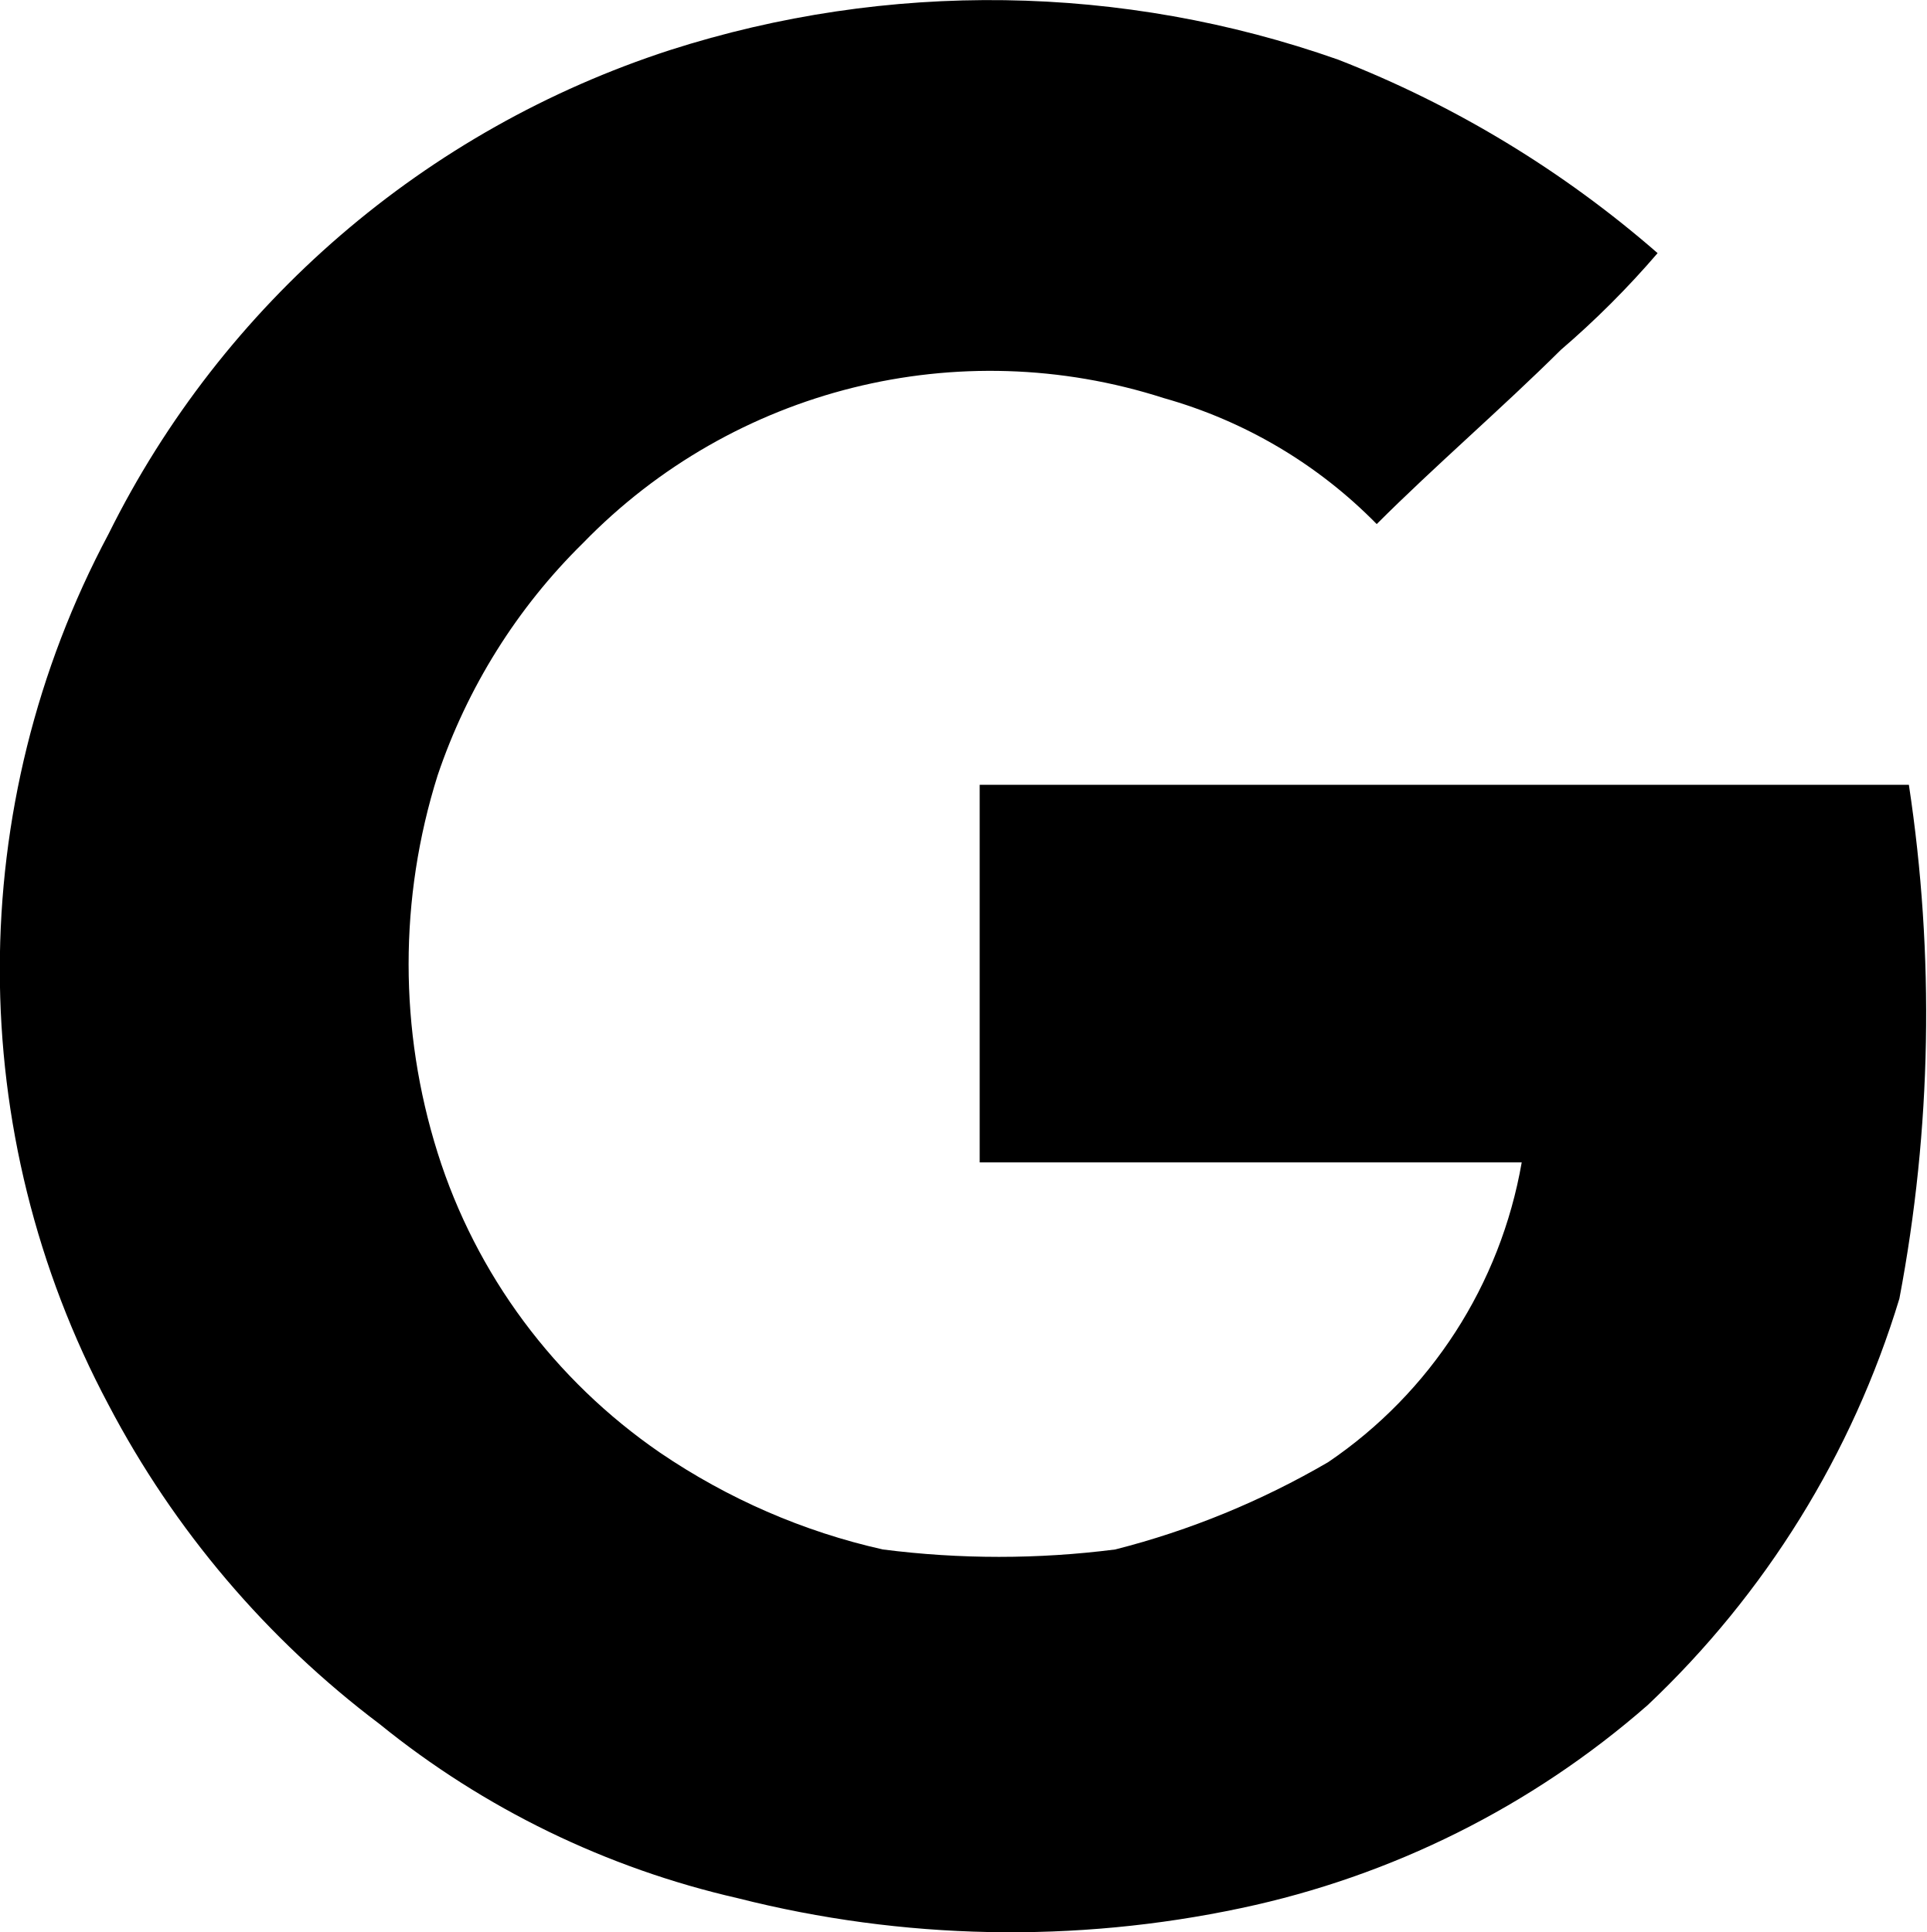
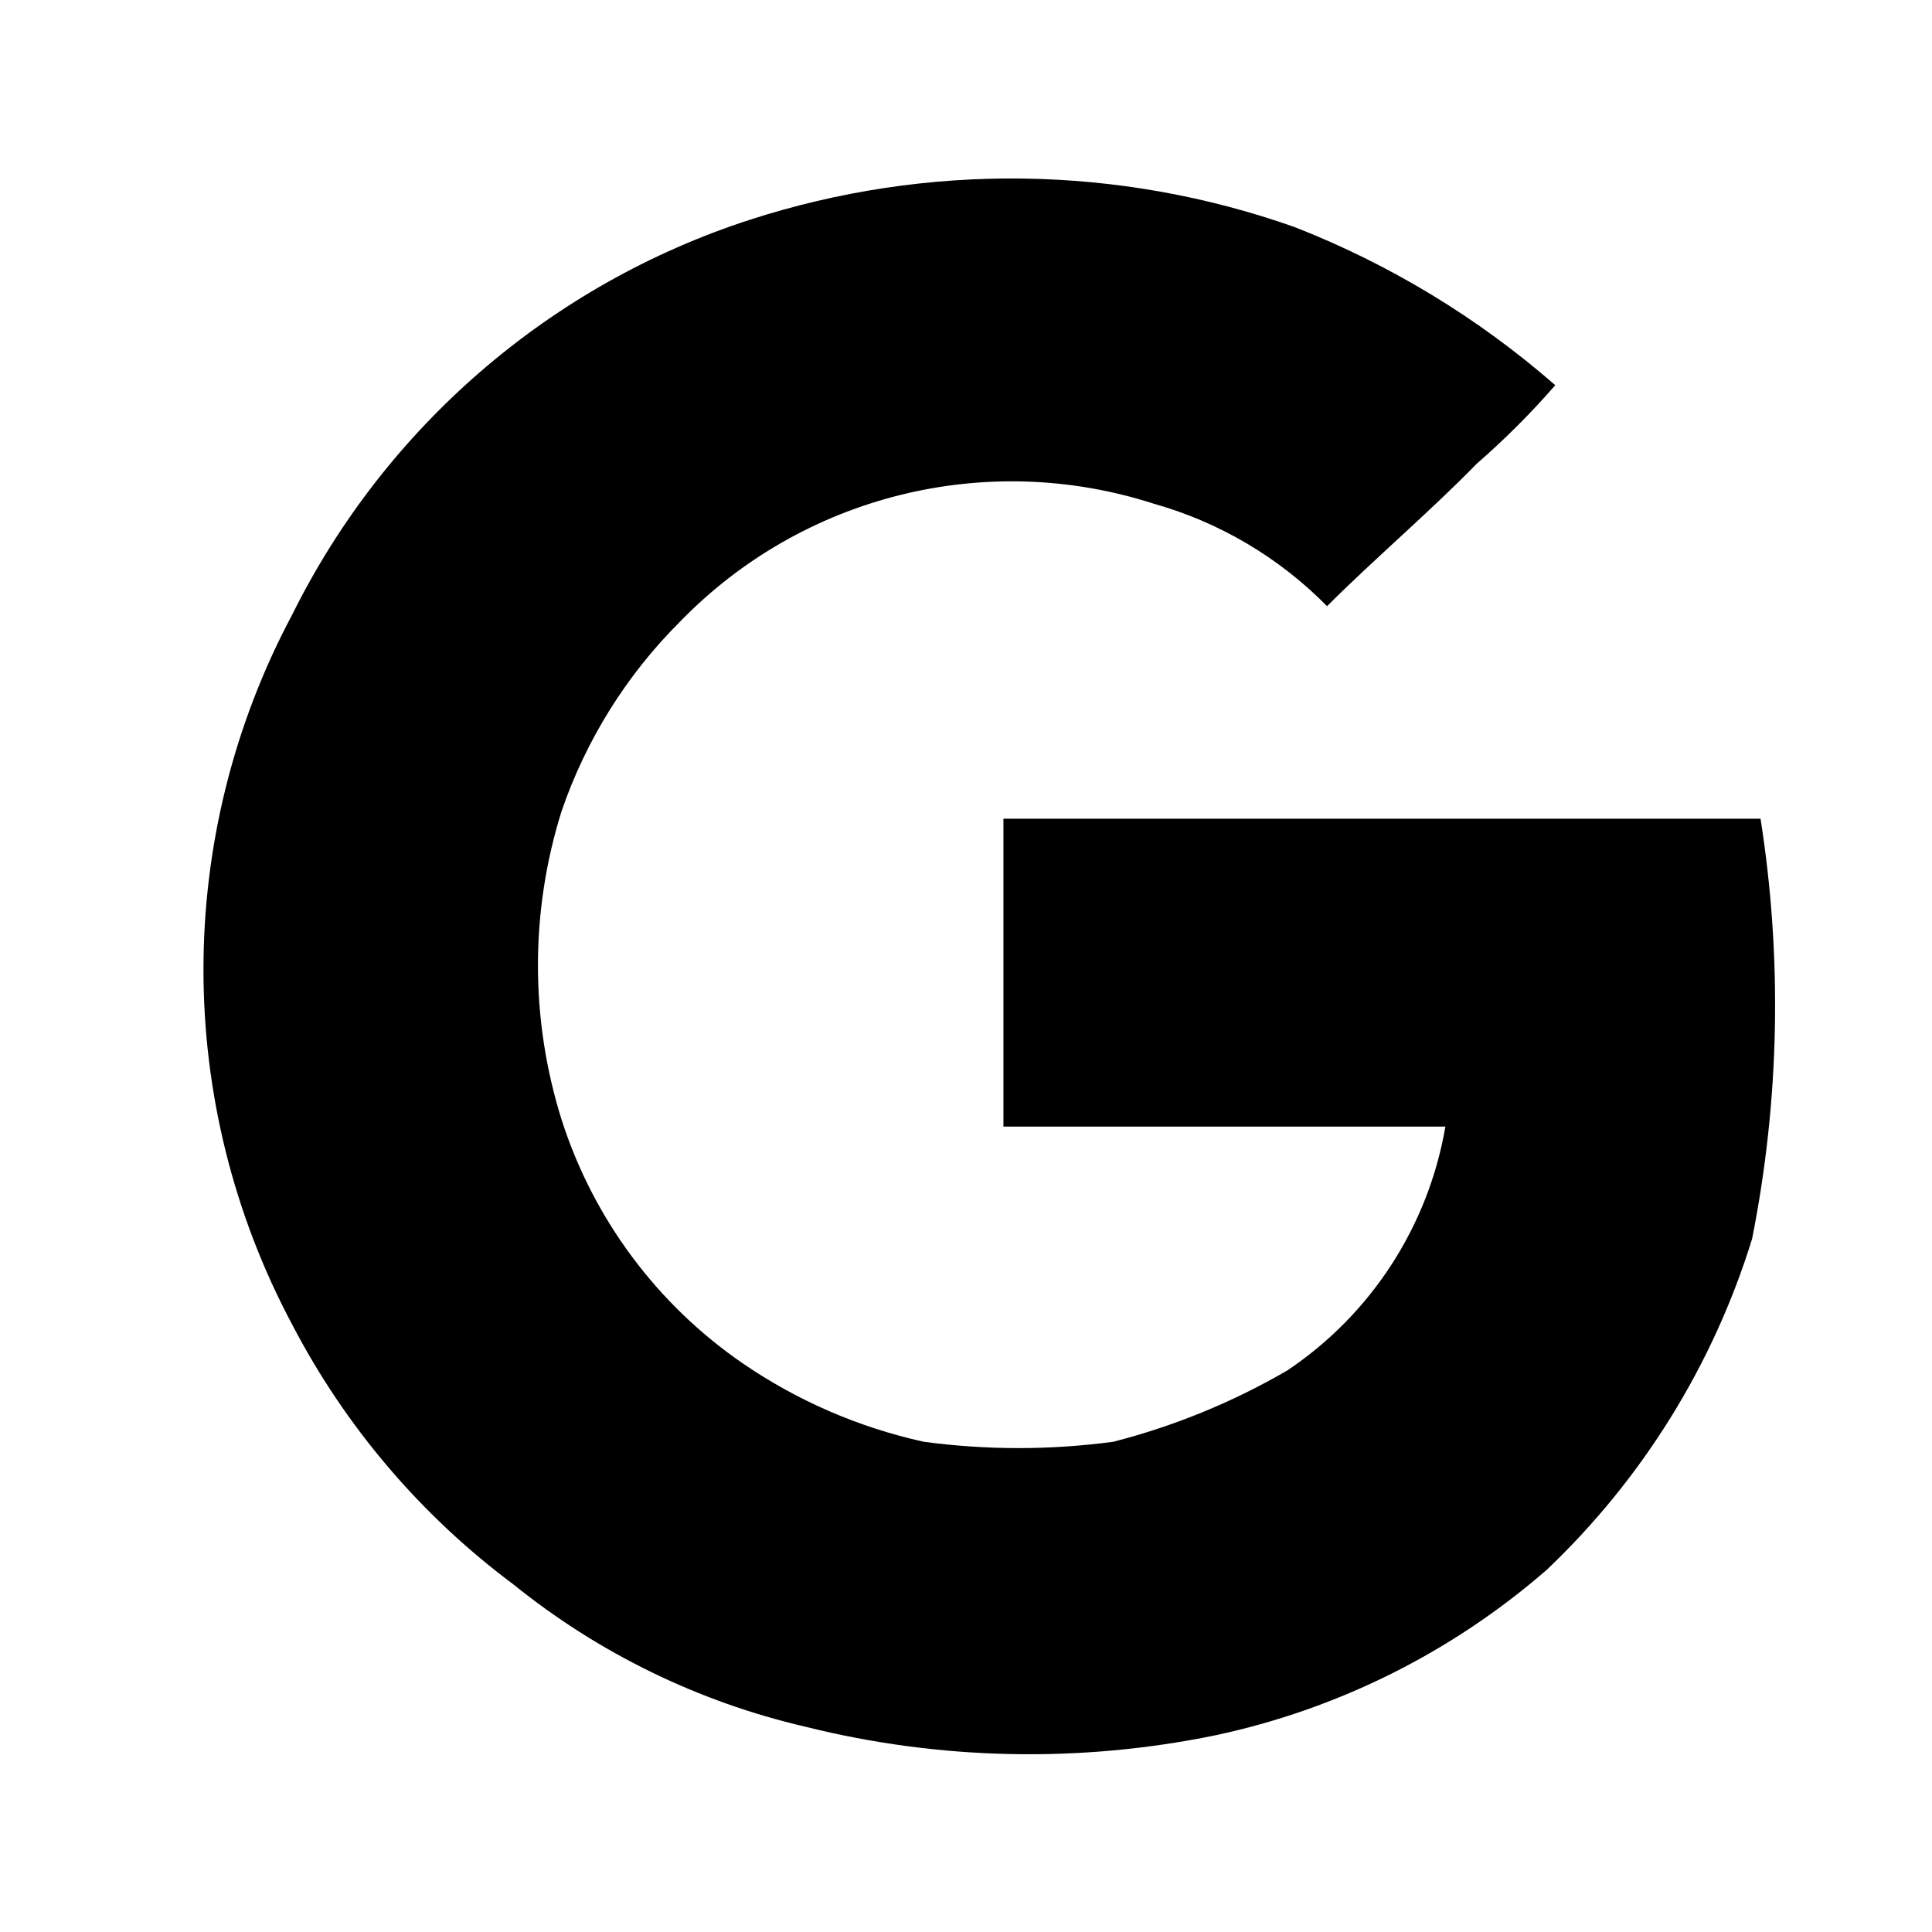
- <svg xmlns="http://www.w3.org/2000/svg" version="1.1" id="Layer_1" x="0px" y="0px" width="507.5px" height="509.1px" viewBox="52.3 141.5 507.5 509.1" enable-background="new 52.3 141.5 507.5 509.1" xml:space="preserve">
-   <g transform="translate(950 1130)">
-     <path d="M-394.8-781.7h-244.8v99.5h142.8c-5.6,32.2-24,60.7-51,79c-17.5,10.2-36.4,18-56.1,23c-20.3,2.6-40.9,2.6-61.2,0   c-21-4.7-40.9-13.4-58.7-25.5c-27.8-19.1-48.5-46.9-58.6-79c-10.2-32.4-10.2-67.1,0-99.5c7.8-23.1,20.9-44.1,38.3-61.2   c39.6-40.8,98.9-55.6,153-38.2c21.3,6,40.6,17.4,56.1,33.2c15.3-15.3,33.1-30.6,48.5-45.9c9.1-7.8,17.7-16.4,25.5-25.5   c-24.9-21.7-53.4-39-84.2-51c-56.8-20-118.6-20.9-176-2.5c-64.4,20.9-117.8,66.8-147.9,127.5c-38.2,71.7-38.2,157.8,0,229.5   c17.3,33,41.7,61.7,71.4,84.1c27.5,22.3,59.8,38,94.4,45.9c43.4,11,88.8,11.9,132.6,2.6c39.7-8.4,76.6-26.8,107.1-53.5   c31-29.3,53.9-66.2,66.3-107.1C-388.8-691.1-388-736.8-394.8-781.7z" />
-   </g>
+ <svg xmlns="http://www.w3.org/2000/svg" viewBox="0 0 160 160">
+   <path d="M145.8,67.8H83.1V93.3h36.6a30.5,30.5,0,0,1-13.1,20.2,56.7,56.7,0,0,1-14.4,5.9,58.951,58.951,0,0,1-15.7,0,42.79,42.79,0,0,1-15-6.5,38.861,38.861,0,0,1-15-20.2,42.658,42.658,0,0,1,0-25.5,40.873,40.873,0,0,1,9.8-15.7,38.276,38.276,0,0,1,39.2-9.8,32.516,32.516,0,0,1,14.4,8.5c3.9-3.9,8.5-7.8,12.4-11.8a66.468,66.468,0,0,0,6.5-6.5,73.511,73.511,0,0,0-21.6-13.1,70.341,70.341,0,0,0-45.1-.6A64.526,64.526,0,0,0,24.2,50.9a62.475,62.475,0,0,0,0,58.8,63.293,63.293,0,0,0,18.3,21.5A60.151,60.151,0,0,0,66.7,143a76.5,76.5,0,0,0,34,.7A61.272,61.272,0,0,0,128.1,130a63.793,63.793,0,0,0,17-27.4A99.333,99.333,0,0,0,145.8,67.8Z" />
</svg>
